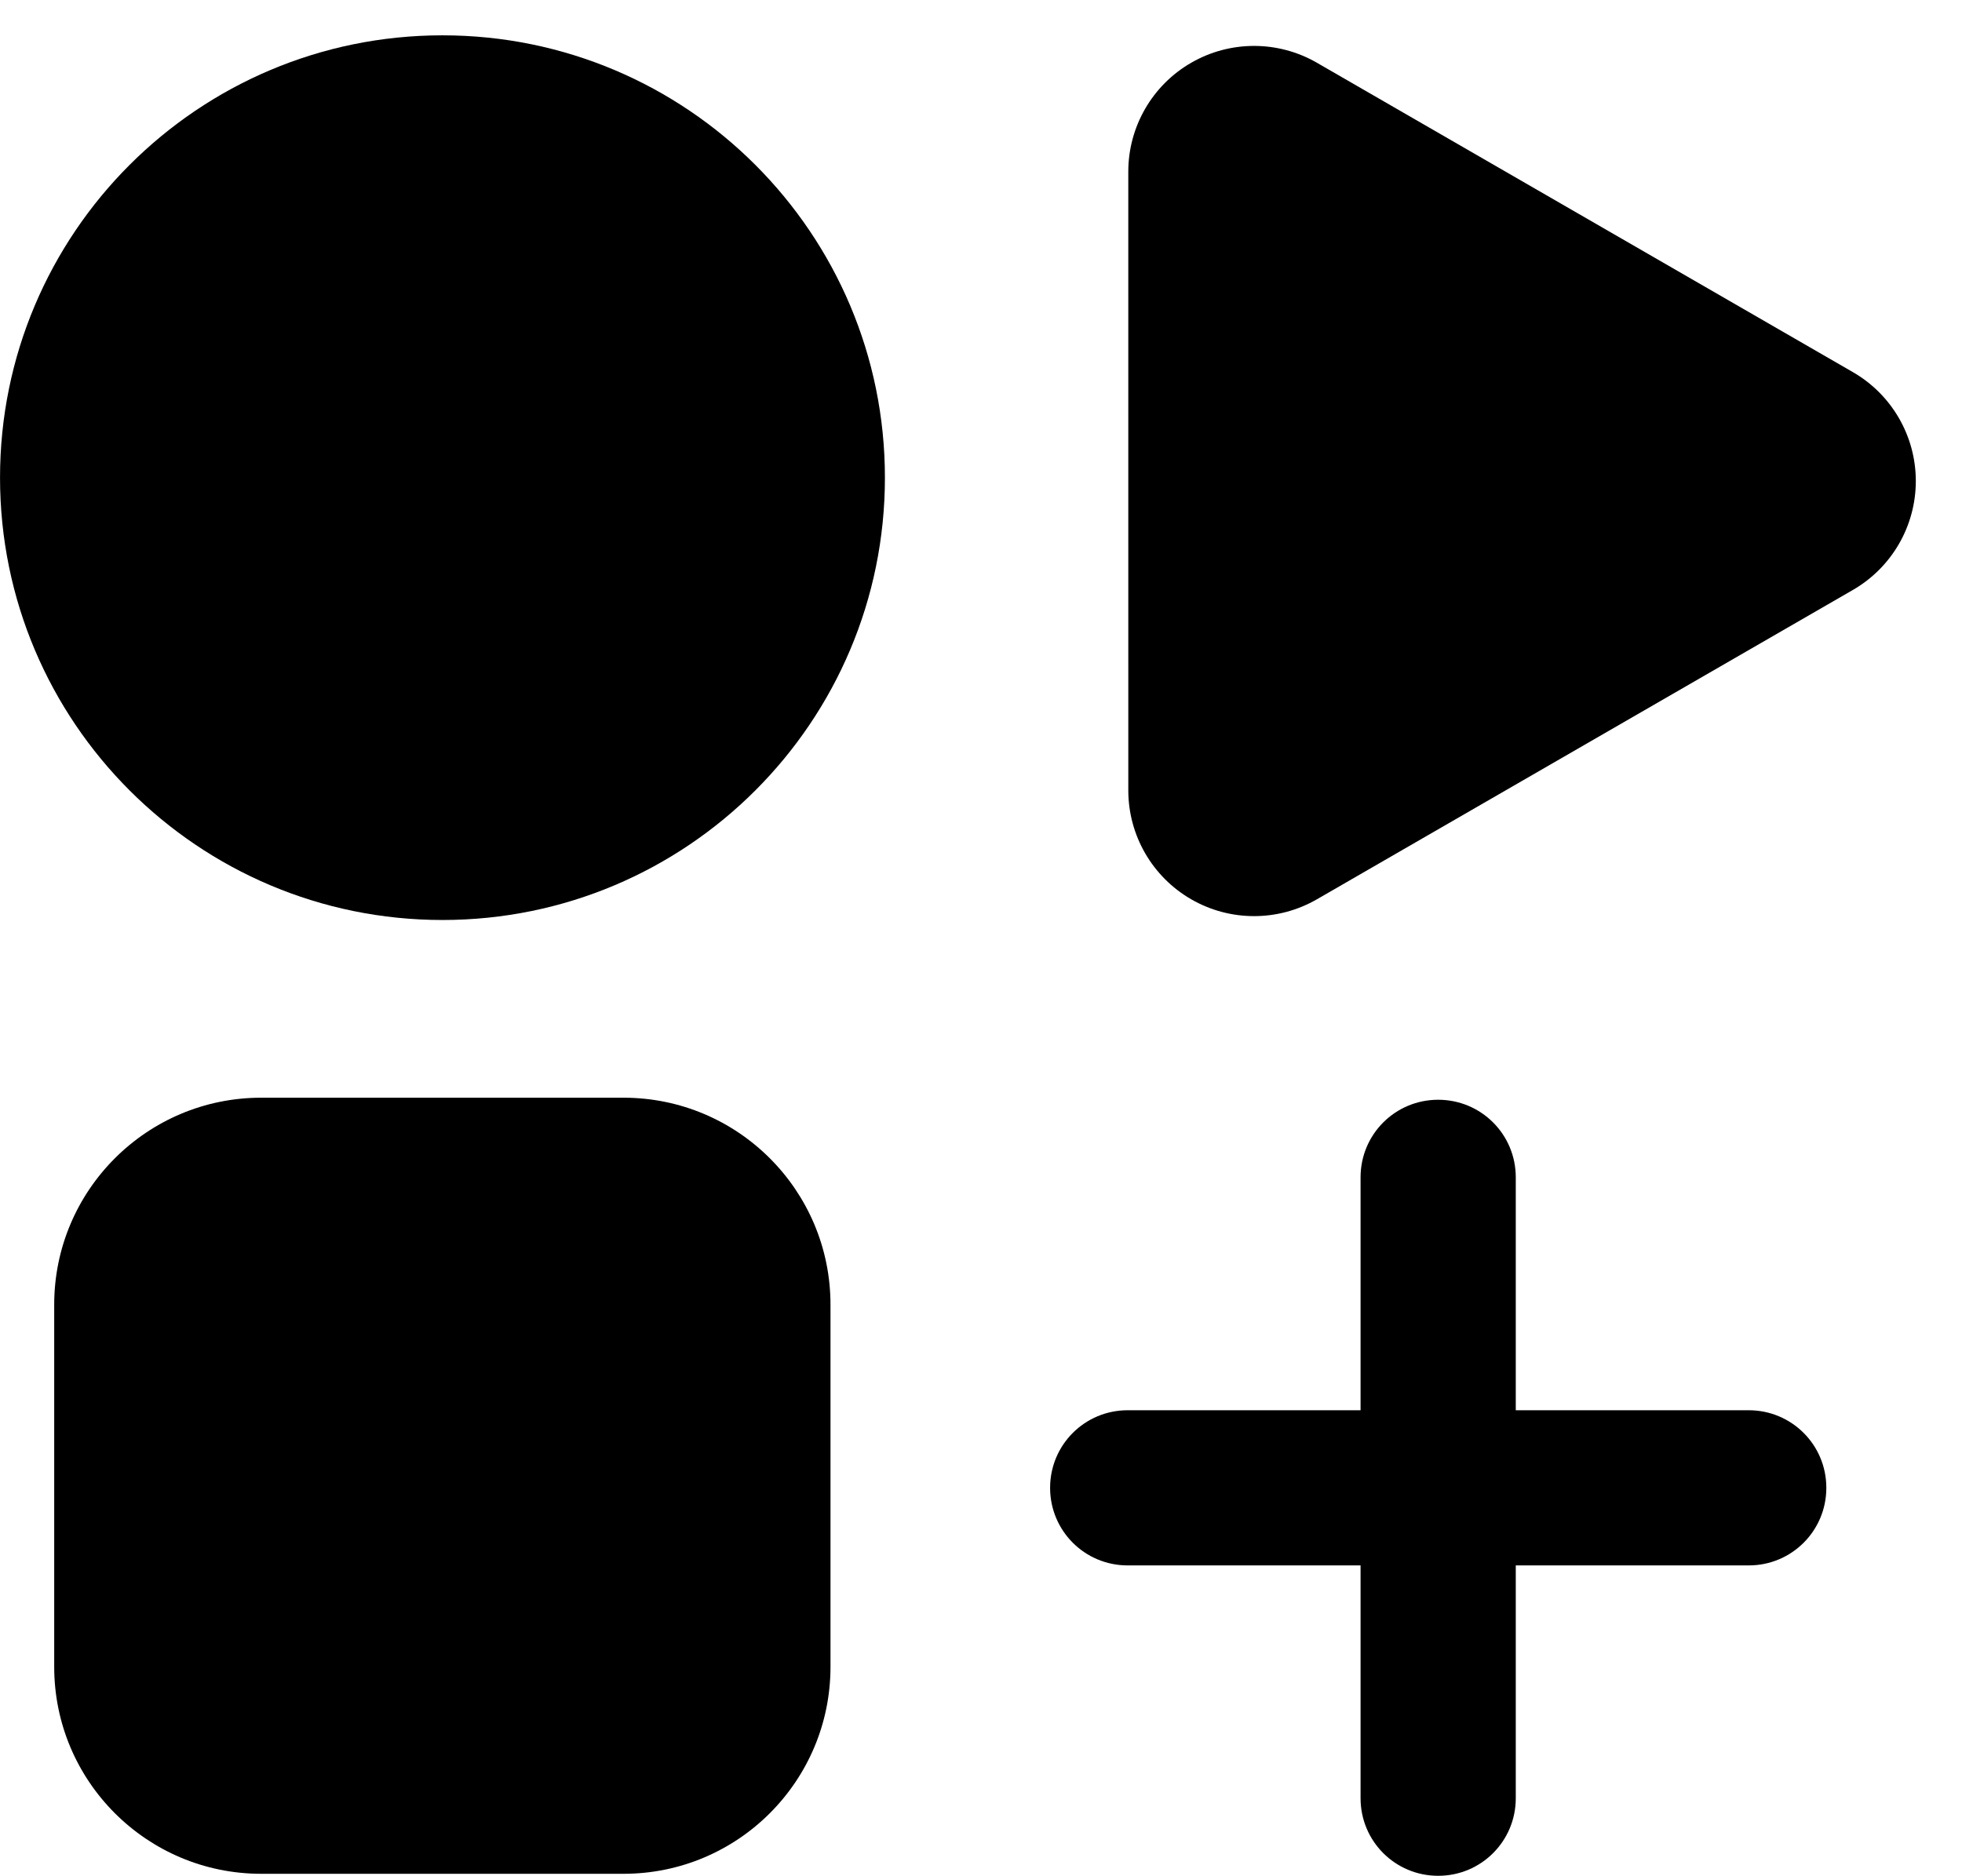
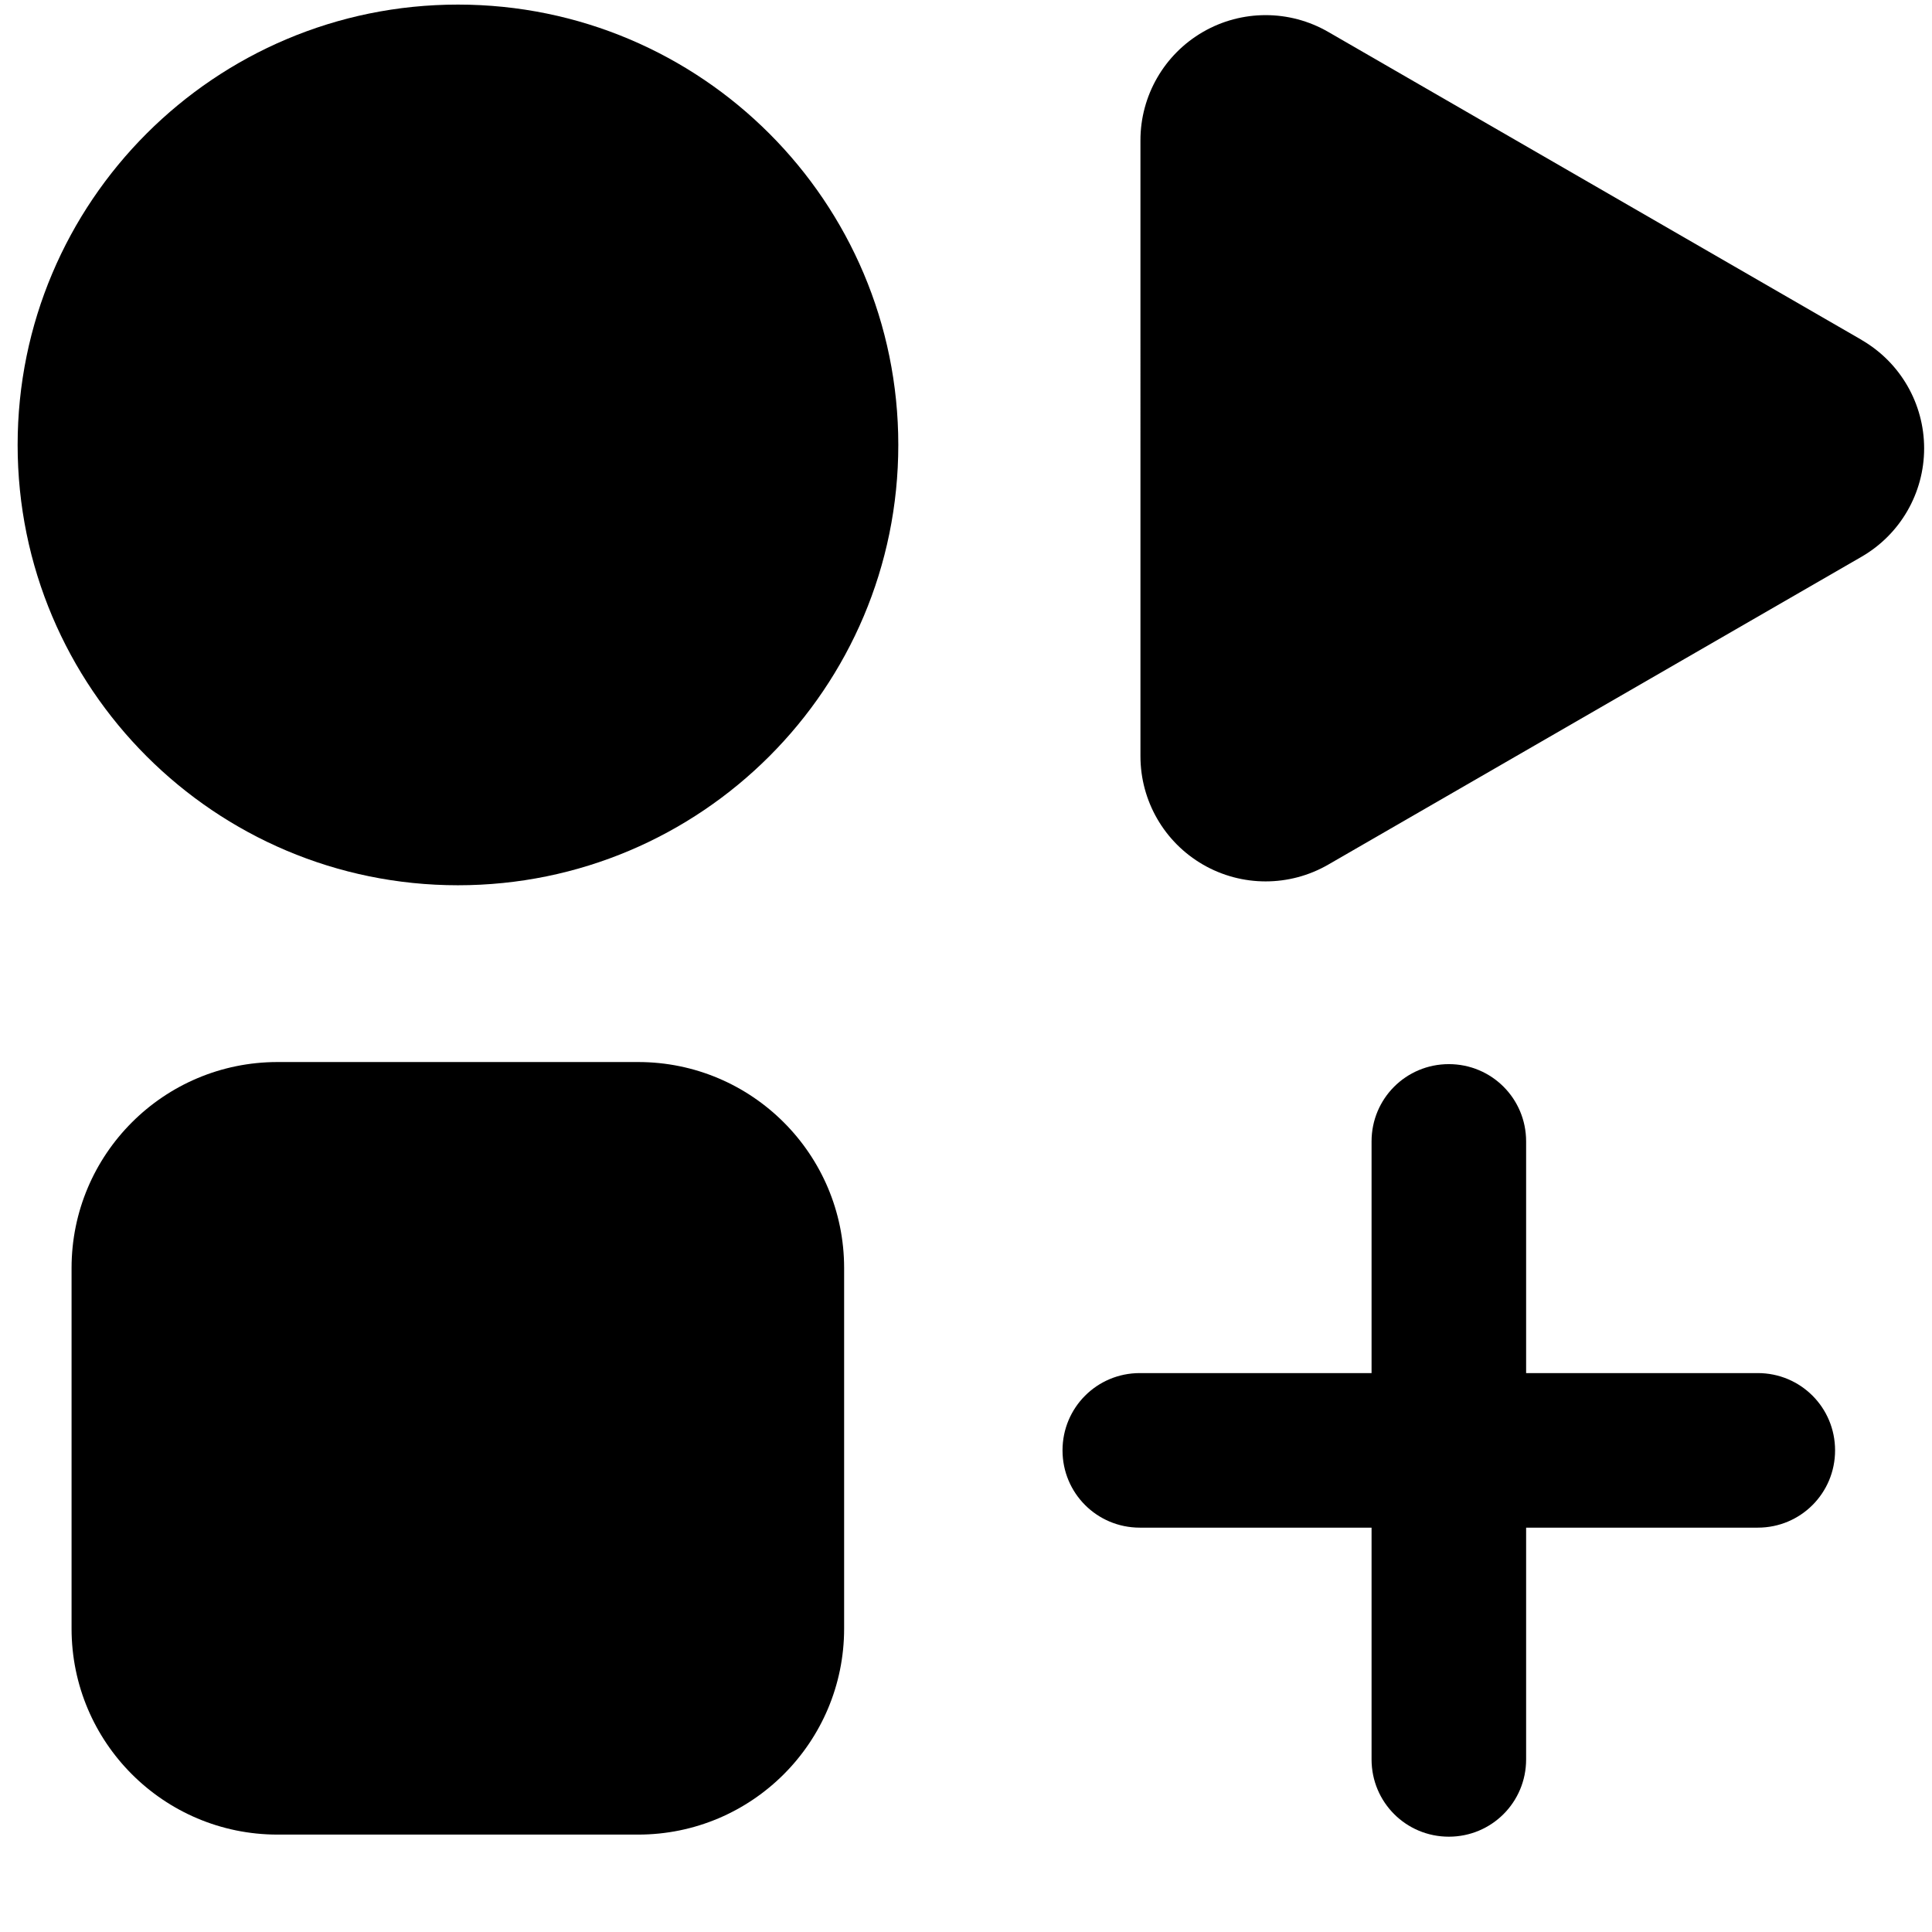
- <svg xmlns="http://www.w3.org/2000/svg" fill="currentColor" version="1.1" viewBox=".04 -1.13 62.99 60.24">
-   <g transform="matrix(.89089 0 0 .89089 -2448.3 -532.77)" stroke-width="1.123">
-     <g transform="matrix(1.7622,0,0,1.7622,2470.4,445.42)">
-       <circle cx="166.69" cy="95.647" r="9.048" stroke-width=".637" />
-       <rect x="158.75" y="108.33" width="15.875" height="15.875" rx="4.233" ry="4.233" stroke-width=".637" />
-       <path transform="matrix(.91132 .52615 .52615 -.91132 101.23 110.53)" d="m69.514 58.833h-12.028a2.444 2.444 60 0 1-2.117-3.666l6.014-10.416a2.444 2.444 2.522e-7 0 1 4.233 0l6.014 10.416a2.444 2.444 120 0 1-2.117 3.666z" stroke-width=".61" />
-       <path transform="rotate(90)" d="m116.31-194.99c0.879 0 1.587 0.708 1.587 1.587v12.7c0 0.879-0.708 1.587-1.587 1.587s-1.587-0.708-1.587-1.587v-12.7c0-0.879 0.708-1.587 1.587-1.587zm-7.938 7.938c0-0.879 0.708-1.587 1.587-1.587h12.7c0.879 0 1.587 0.708 1.587 1.587 0 0.879-0.708 1.587-1.587 1.587h-12.7c-0.879 0-1.587-0.708-1.587-1.587z" stroke-width="6.37" />
-     </g>
-   </g>
+ <svg xmlns="http://www.w3.org/2000/svg" width="24" height="24" fill="currentColor" version="1.1">
+   <circle cx="5.689" cy="5.527" r="5.47" />
+   <rect x=".889" y="13.193" width="9.597" height="9.597" rx="2.559" ry="2.559" />
+   <path d="m23.125 4.222-6.626-3.826a1.555 1.555 0 0 0-2.332 1.347l1.04e-4 7.651a1.555 1.555 0 0 0 2.332 1.347l6.626-3.825a1.555 1.555 0 0 0 0-2.693z" />
+   <path d="m22.796 18.017c0 0.532-0.428 0.96-0.96 0.96h-7.677c-0.532 0-0.96-0.428-0.96-0.96s0.428-0.96 0.96-0.96h7.677c0.532 0 0.96 0.428 0.96 0.96zm-4.798-4.798c0.532 0 0.96 0.428 0.96 0.96v7.677c0 0.532-0.428 0.96-0.96 0.96s-0.96-0.428-0.96-0.96v-7.677c0-0.532 0.428-0.96 0.96-0.96z" />
</svg>
